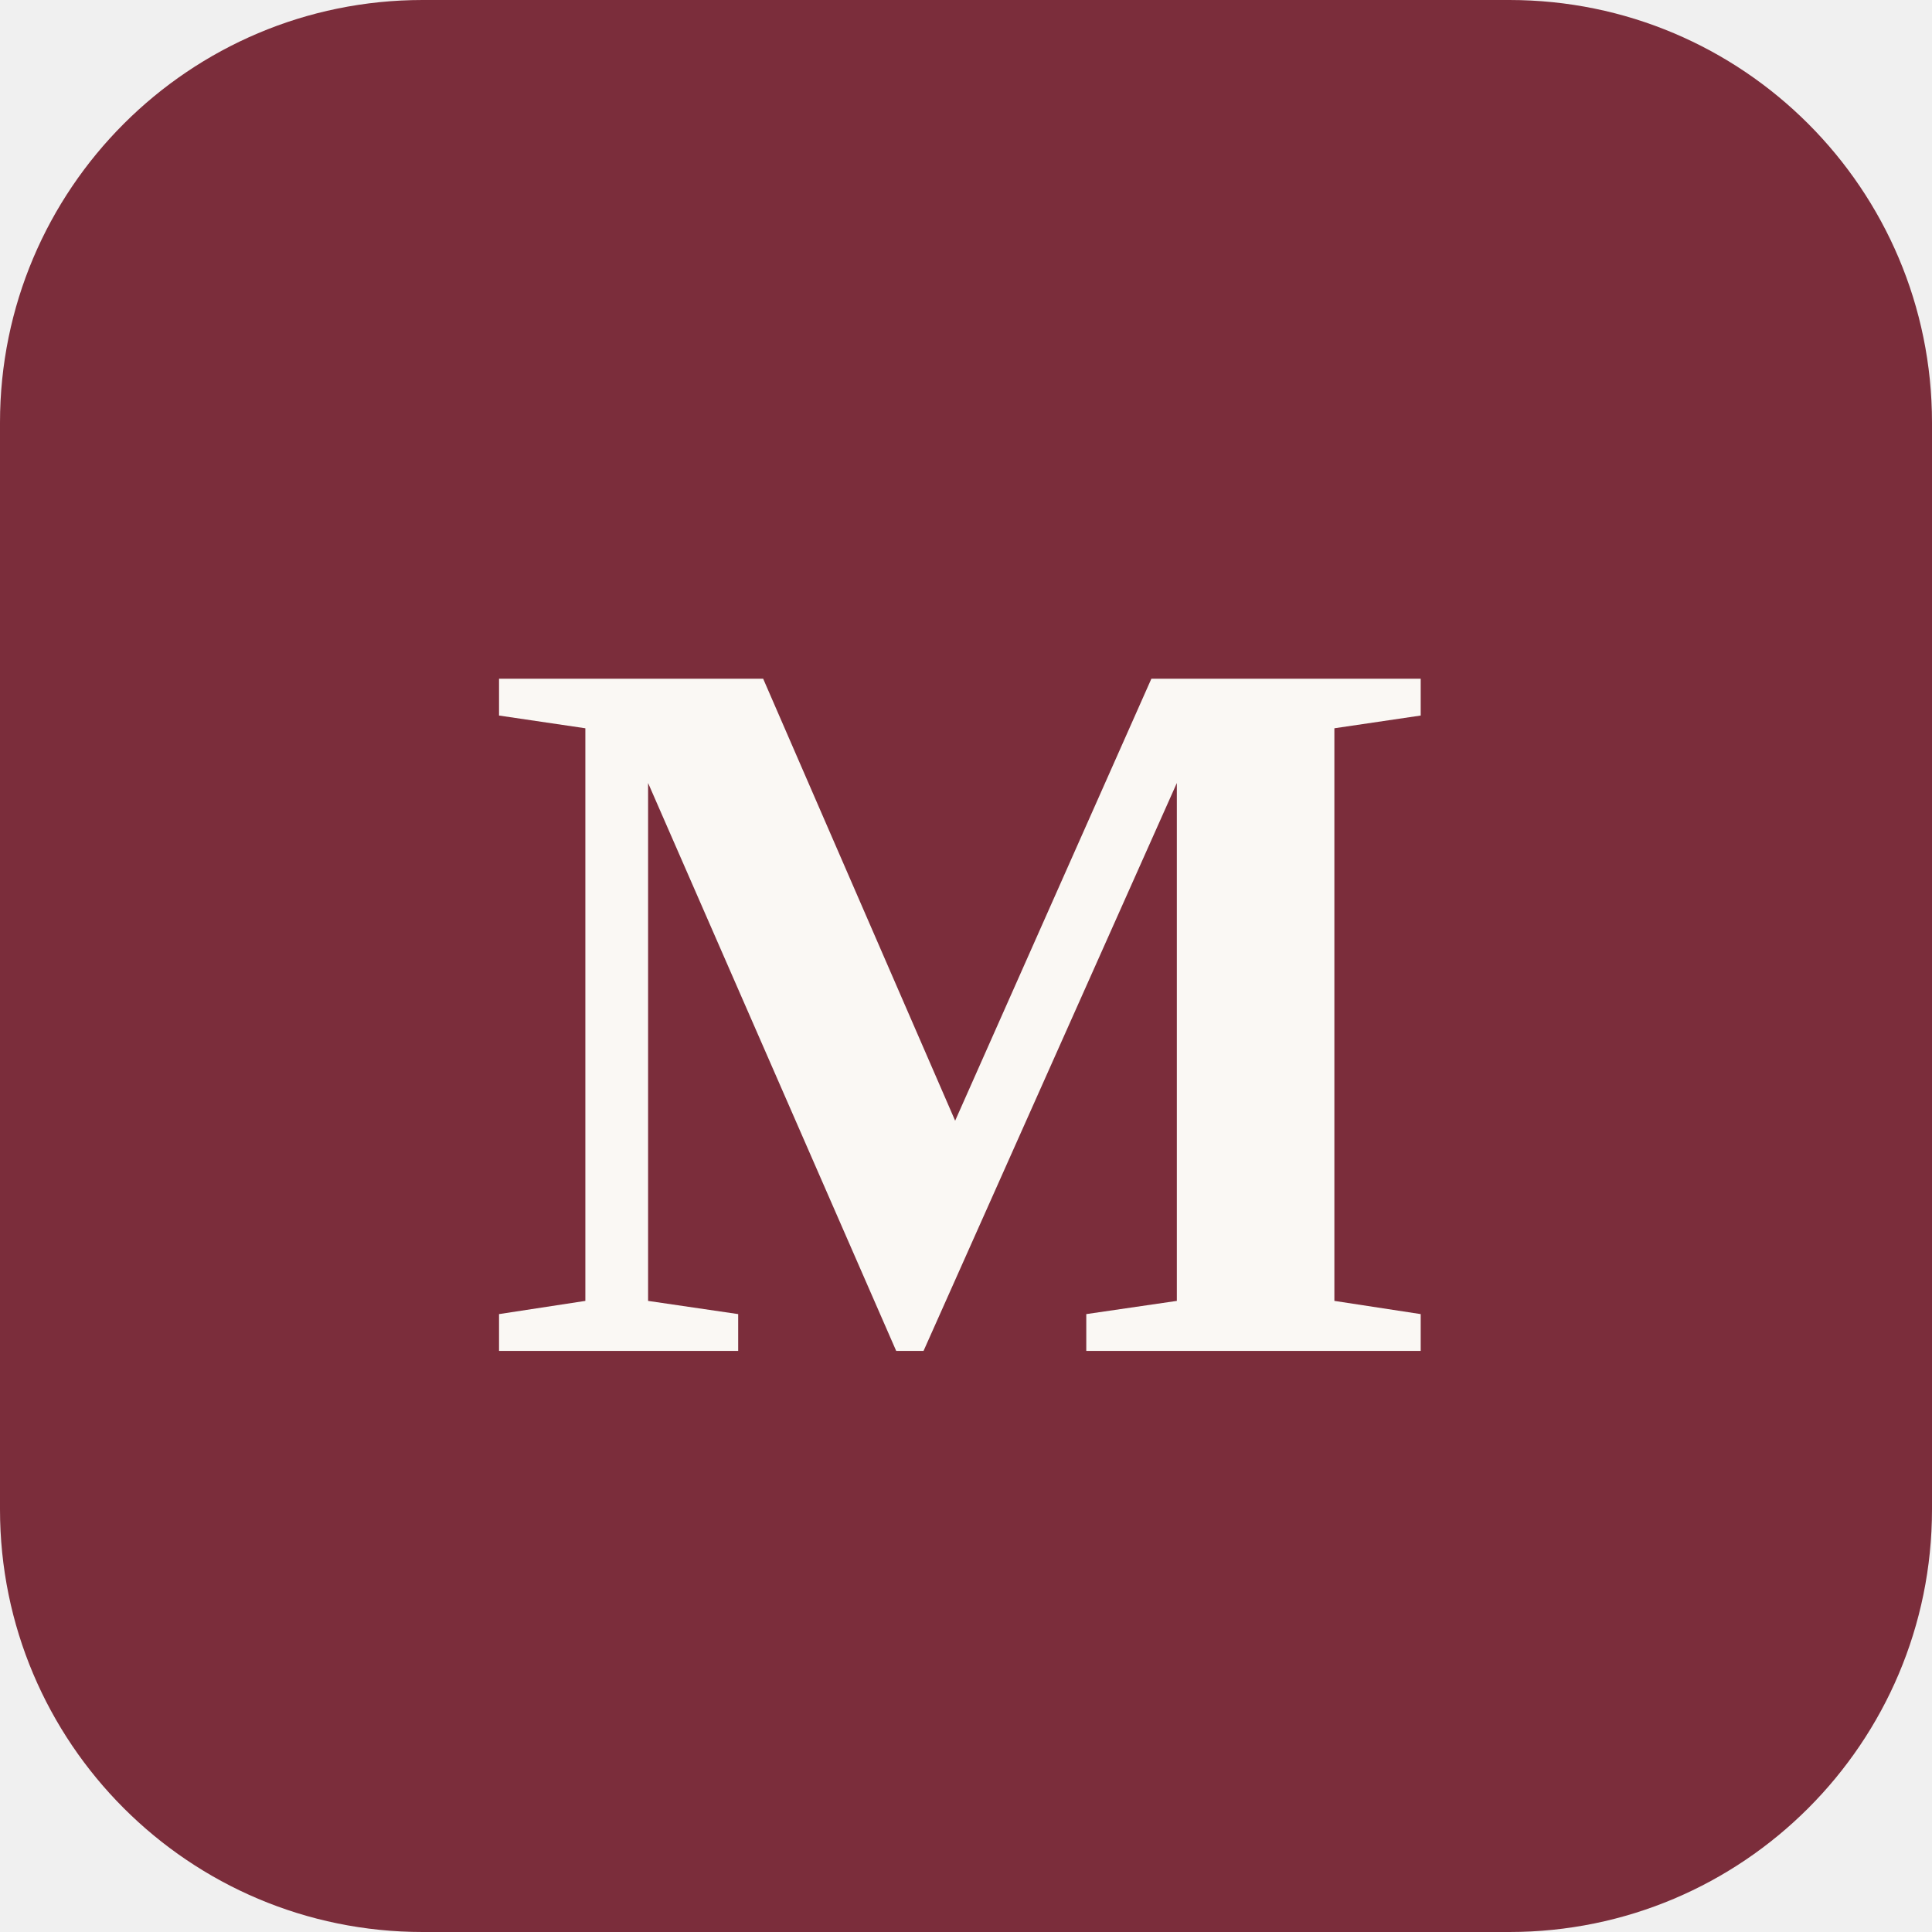
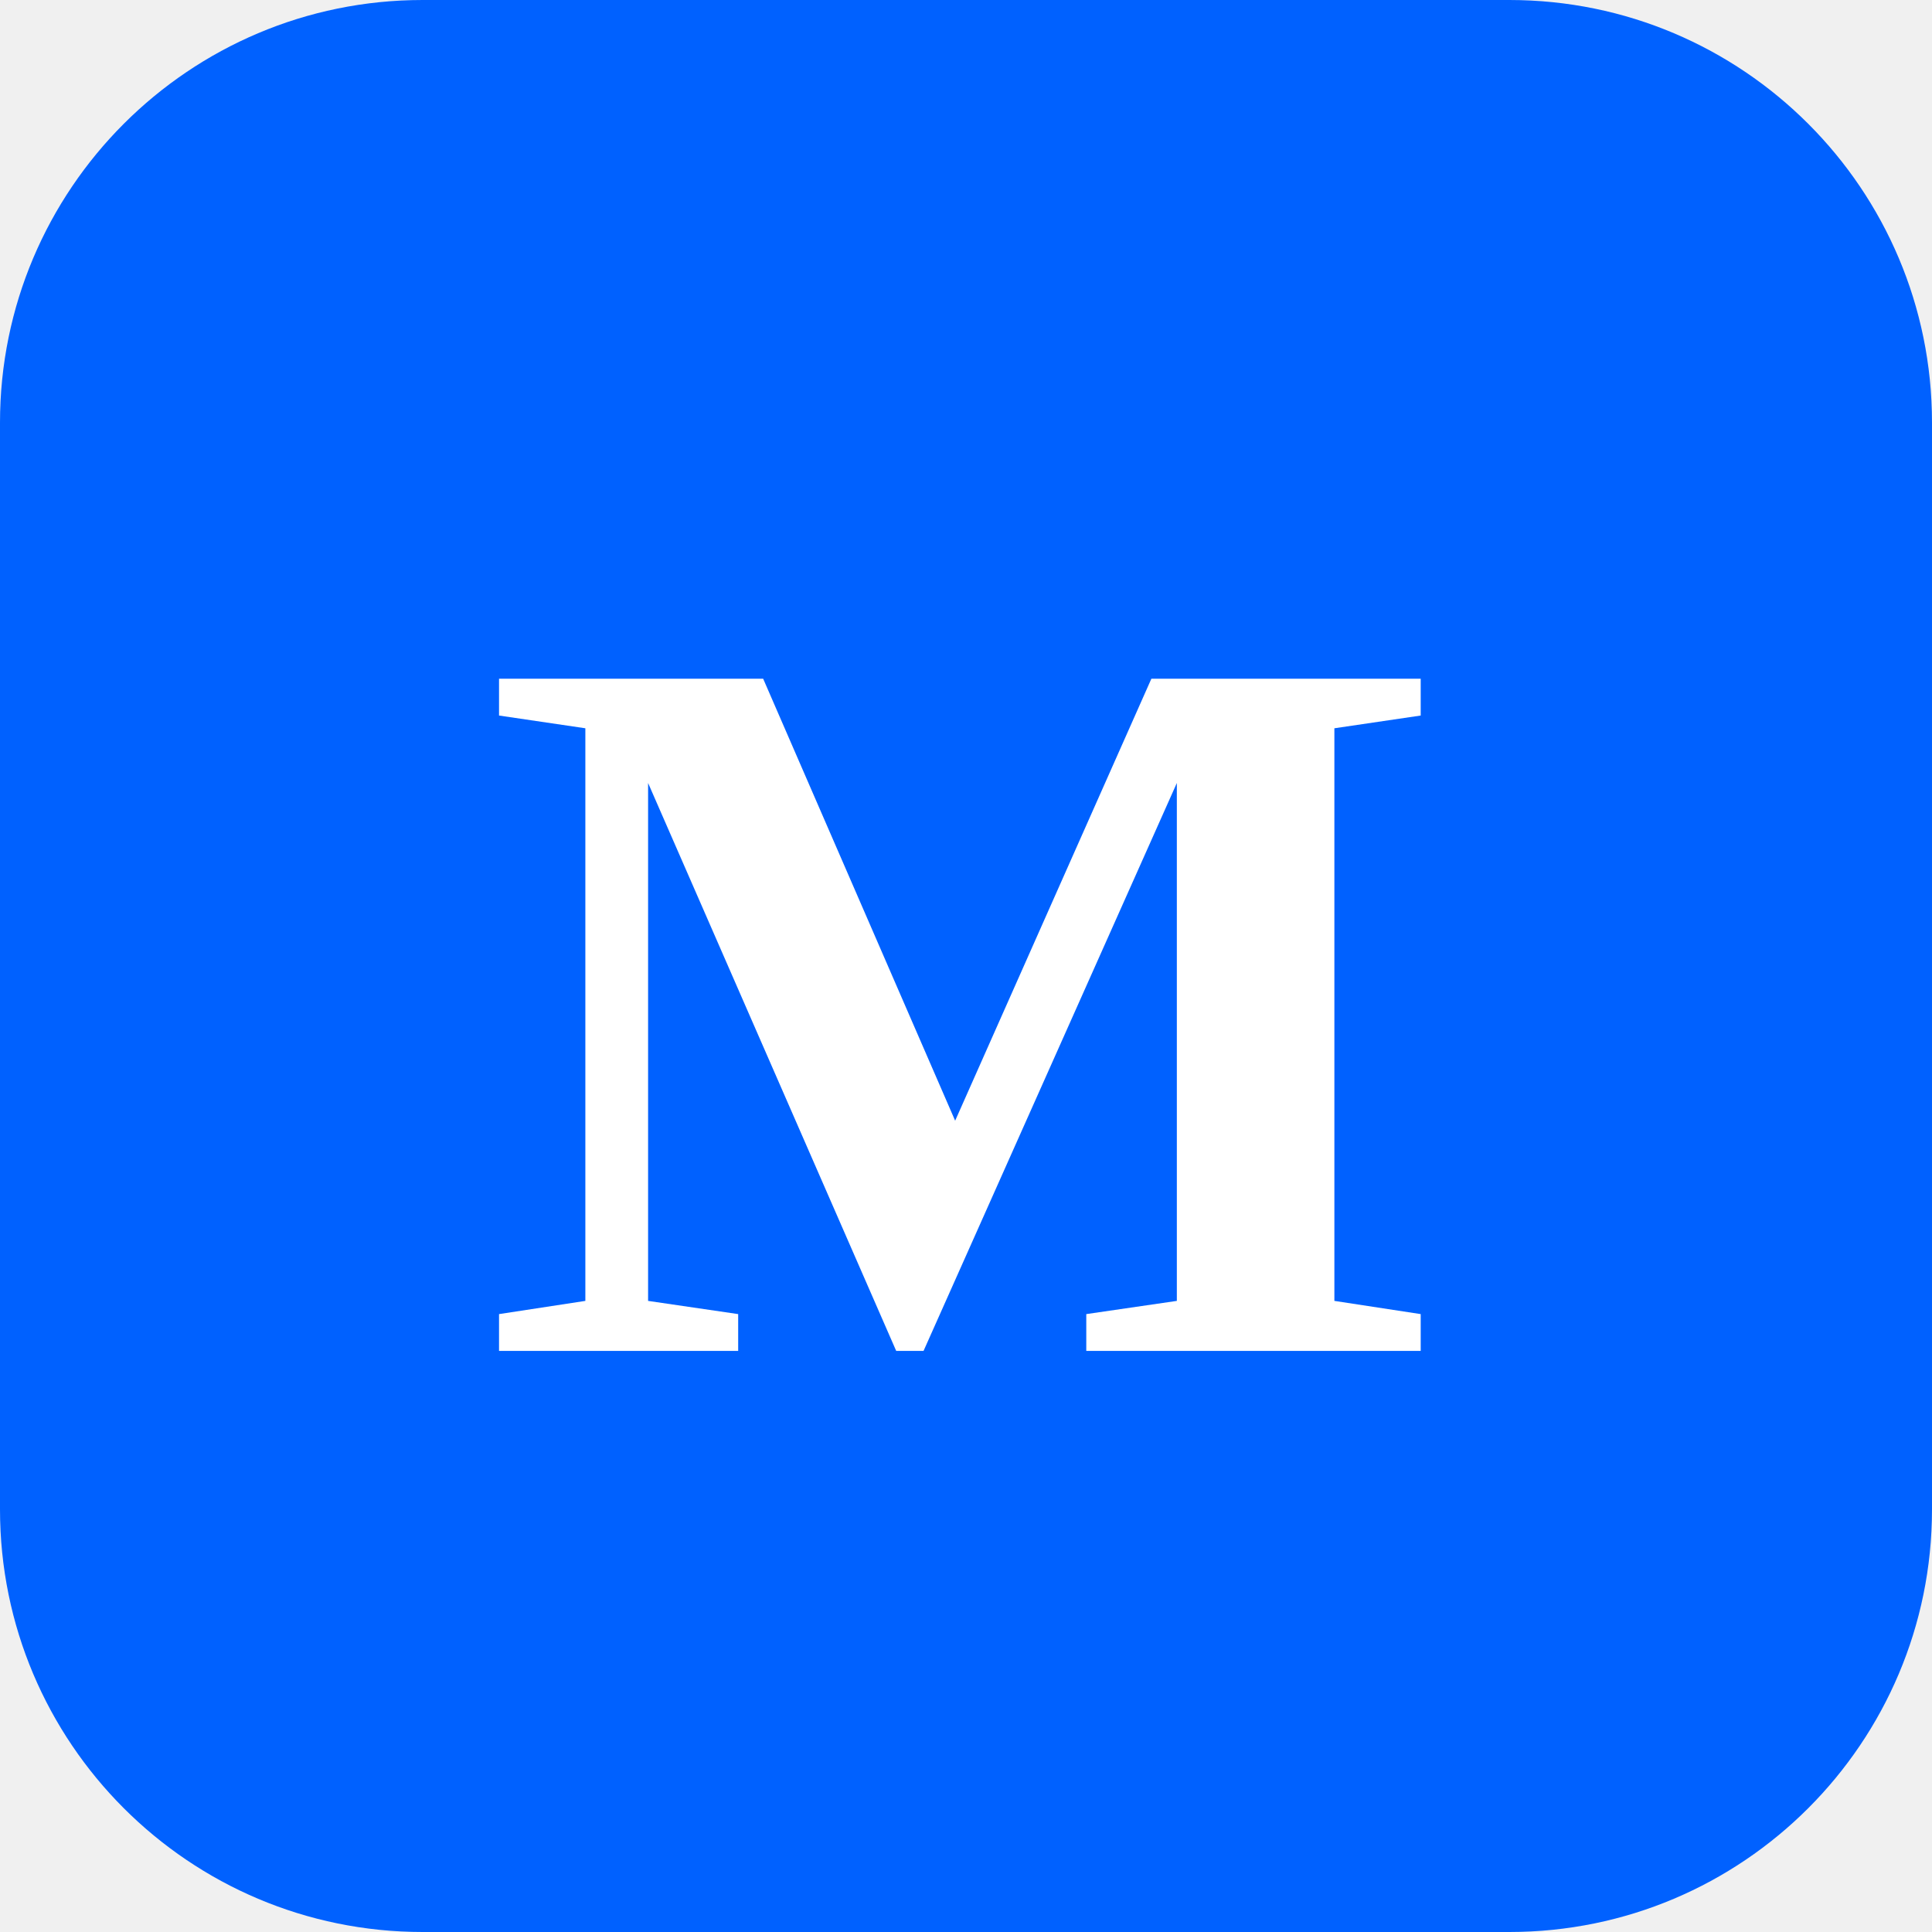
<svg xmlns="http://www.w3.org/2000/svg" viewBox="0 0 64 64" width="64" height="64">
-   <rect width="64" height="64" rx="14" fill="#7b2d3b" />
-   <text x="50%" y="52%" dominant-baseline="central" text-anchor="middle" font-family="Georgia, 'Times New Roman', serif" font-size="34" font-weight="700" fill="#faf8f4">M</text>
+   <rect width="64" height="64" rx="14" fill="#0061ff" />
+   <text x="50%" y="52%" dominant-baseline="central" text-anchor="middle" font-family="Georgia, 'Times New Roman', serif" font-size="34" font-weight="700" fill="#ffffff">M</text>
</svg>
